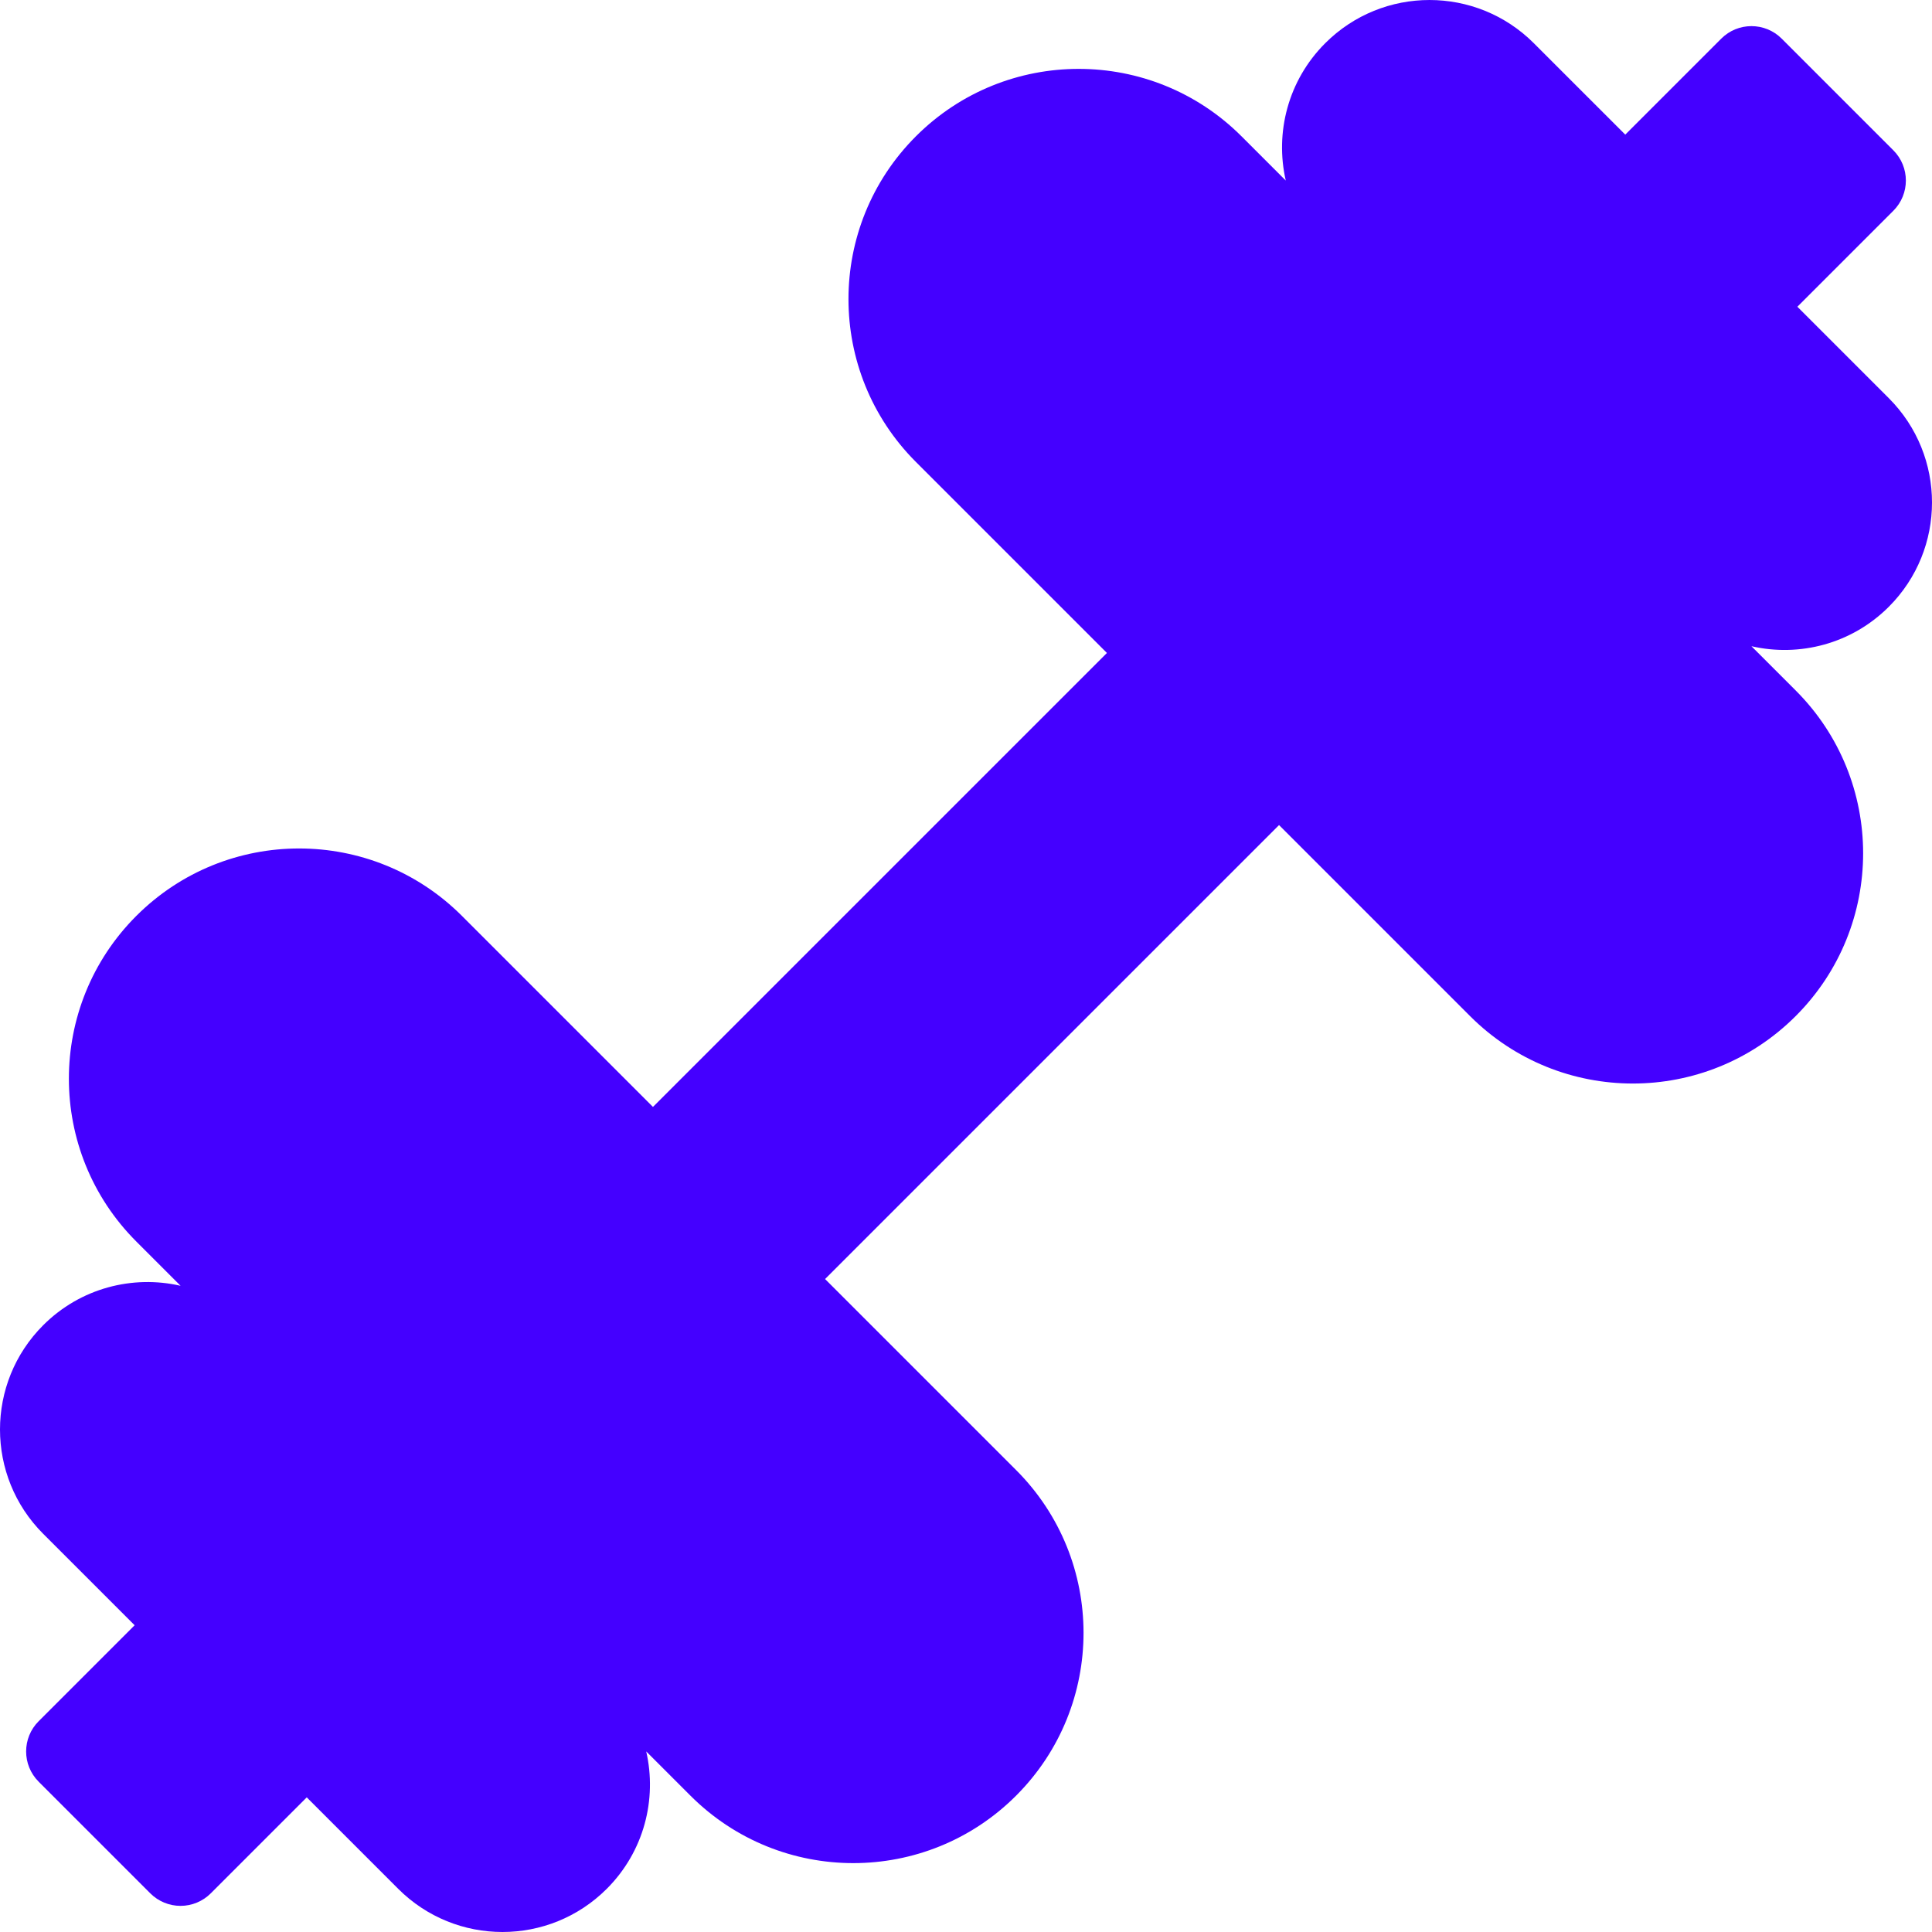
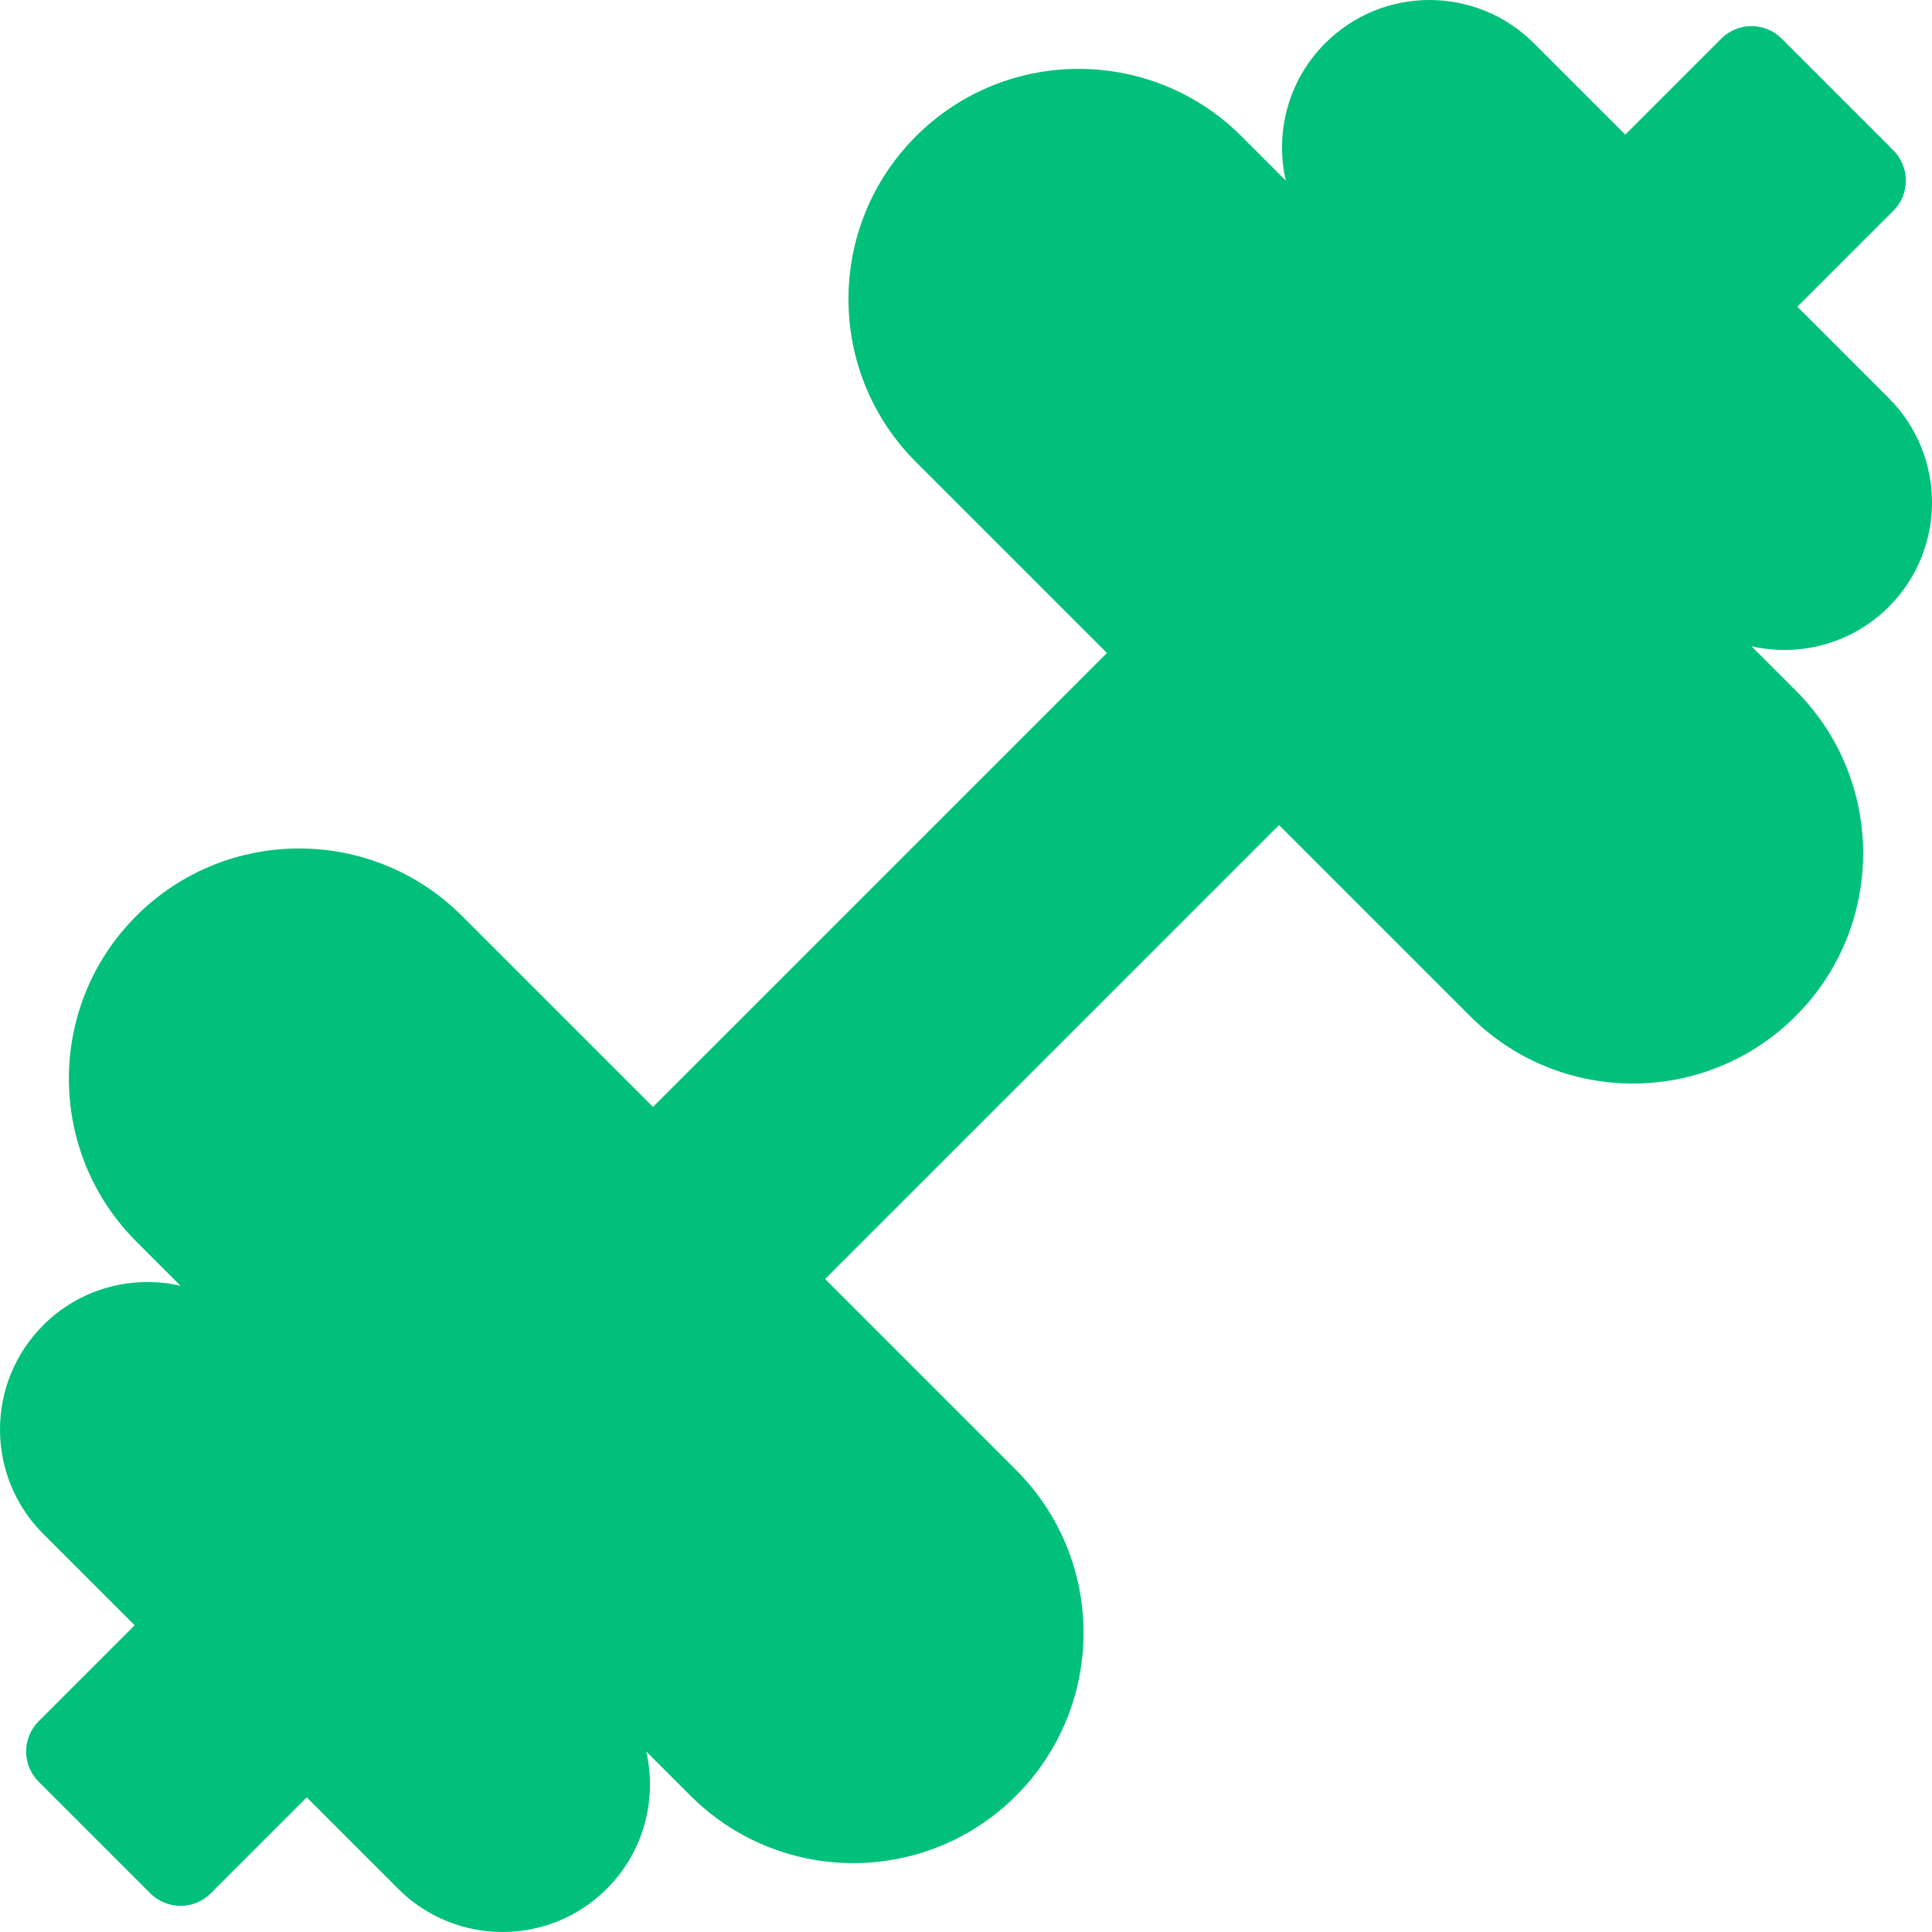
- <svg xmlns="http://www.w3.org/2000/svg" fill="#4400ff" height="800px" width="800px" version="1.1" id="Capa_1" viewBox="0 0 420 420" xml:space="preserve">
+ <svg xmlns="http://www.w3.org/2000/svg" fill="#00c07b" height="800px" width="800px" version="1.1" id="Capa_1" viewBox="0 0 420 420" xml:space="preserve">
  <path d="M9.393,333.441l19.874,19.874L8.403,374.178c-3.63,3.63-3.63,9.517,0,13.146l24.27,24.271  c1.744,1.744,4.108,2.724,6.574,2.724c2.466,0,4.83-0.98,6.574-2.724l20.864-20.864l19.876,19.876  c12.525,12.525,32.829,12.523,45.35,0c8.103-8.102,10.955-19.46,8.571-29.862l9.619,9.619c19.554,19.553,51.24,19.549,70.787,0  c19.55-19.548,19.555-51.236,0.003-70.786l-41.526-41.526l98.688-98.687l41.525,41.524c19.551,19.553,51.24,19.547,70.791-0.004  c19.545-19.544,19.55-51.234-0.001-70.783l-9.621-9.621c10.402,2.384,21.76-0.469,29.862-8.571c12.521-12.52,12.526-32.823,0-45.352  l-19.876-19.875l20.863-20.863c3.63-3.63,3.63-9.517,0-13.146L387.327,8.404c-3.631-3.631-9.517-3.631-13.147,0l-20.863,20.863  L333.44,9.392c-12.524-12.522-32.83-12.52-45.35,0c-8.103,8.102-10.956,19.459-8.572,29.862l-9.617-9.617  c-19.545-19.547-51.244-19.551-70.79-0.007c-19.549,19.551-19.545,51.249,0,70.793l41.524,41.524l-98.688,98.688l-41.522-41.523  c-19.545-19.547-51.243-19.551-70.794,0c-19.546,19.545-19.541,51.244,0.005,70.787l9.621,9.621  c-10.402-2.384-21.761,0.468-29.864,8.569C-3.13,300.611-3.132,320.915,9.393,333.441z" />
</svg>
